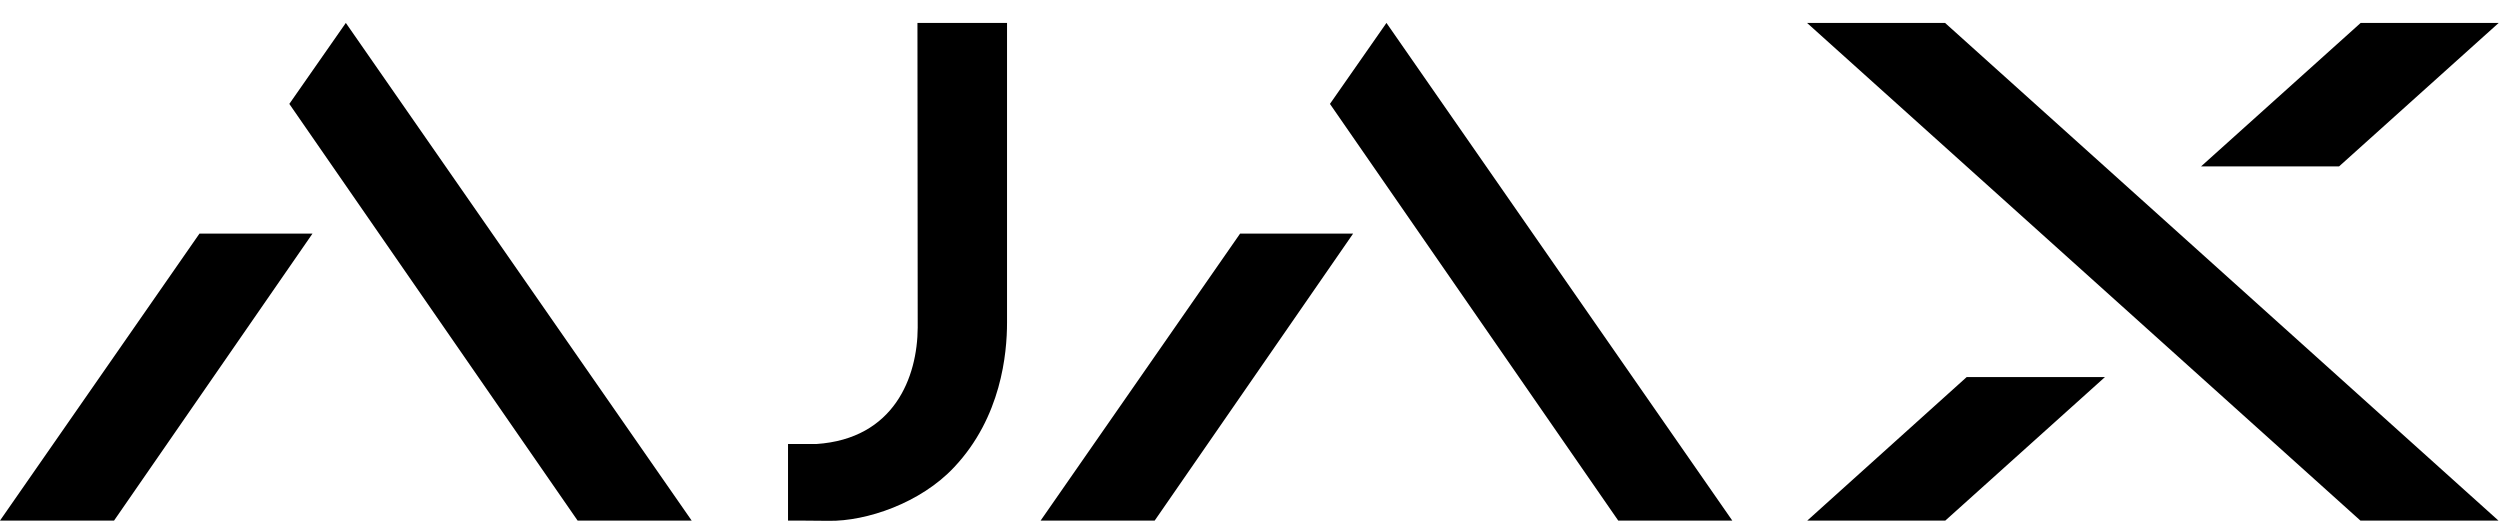
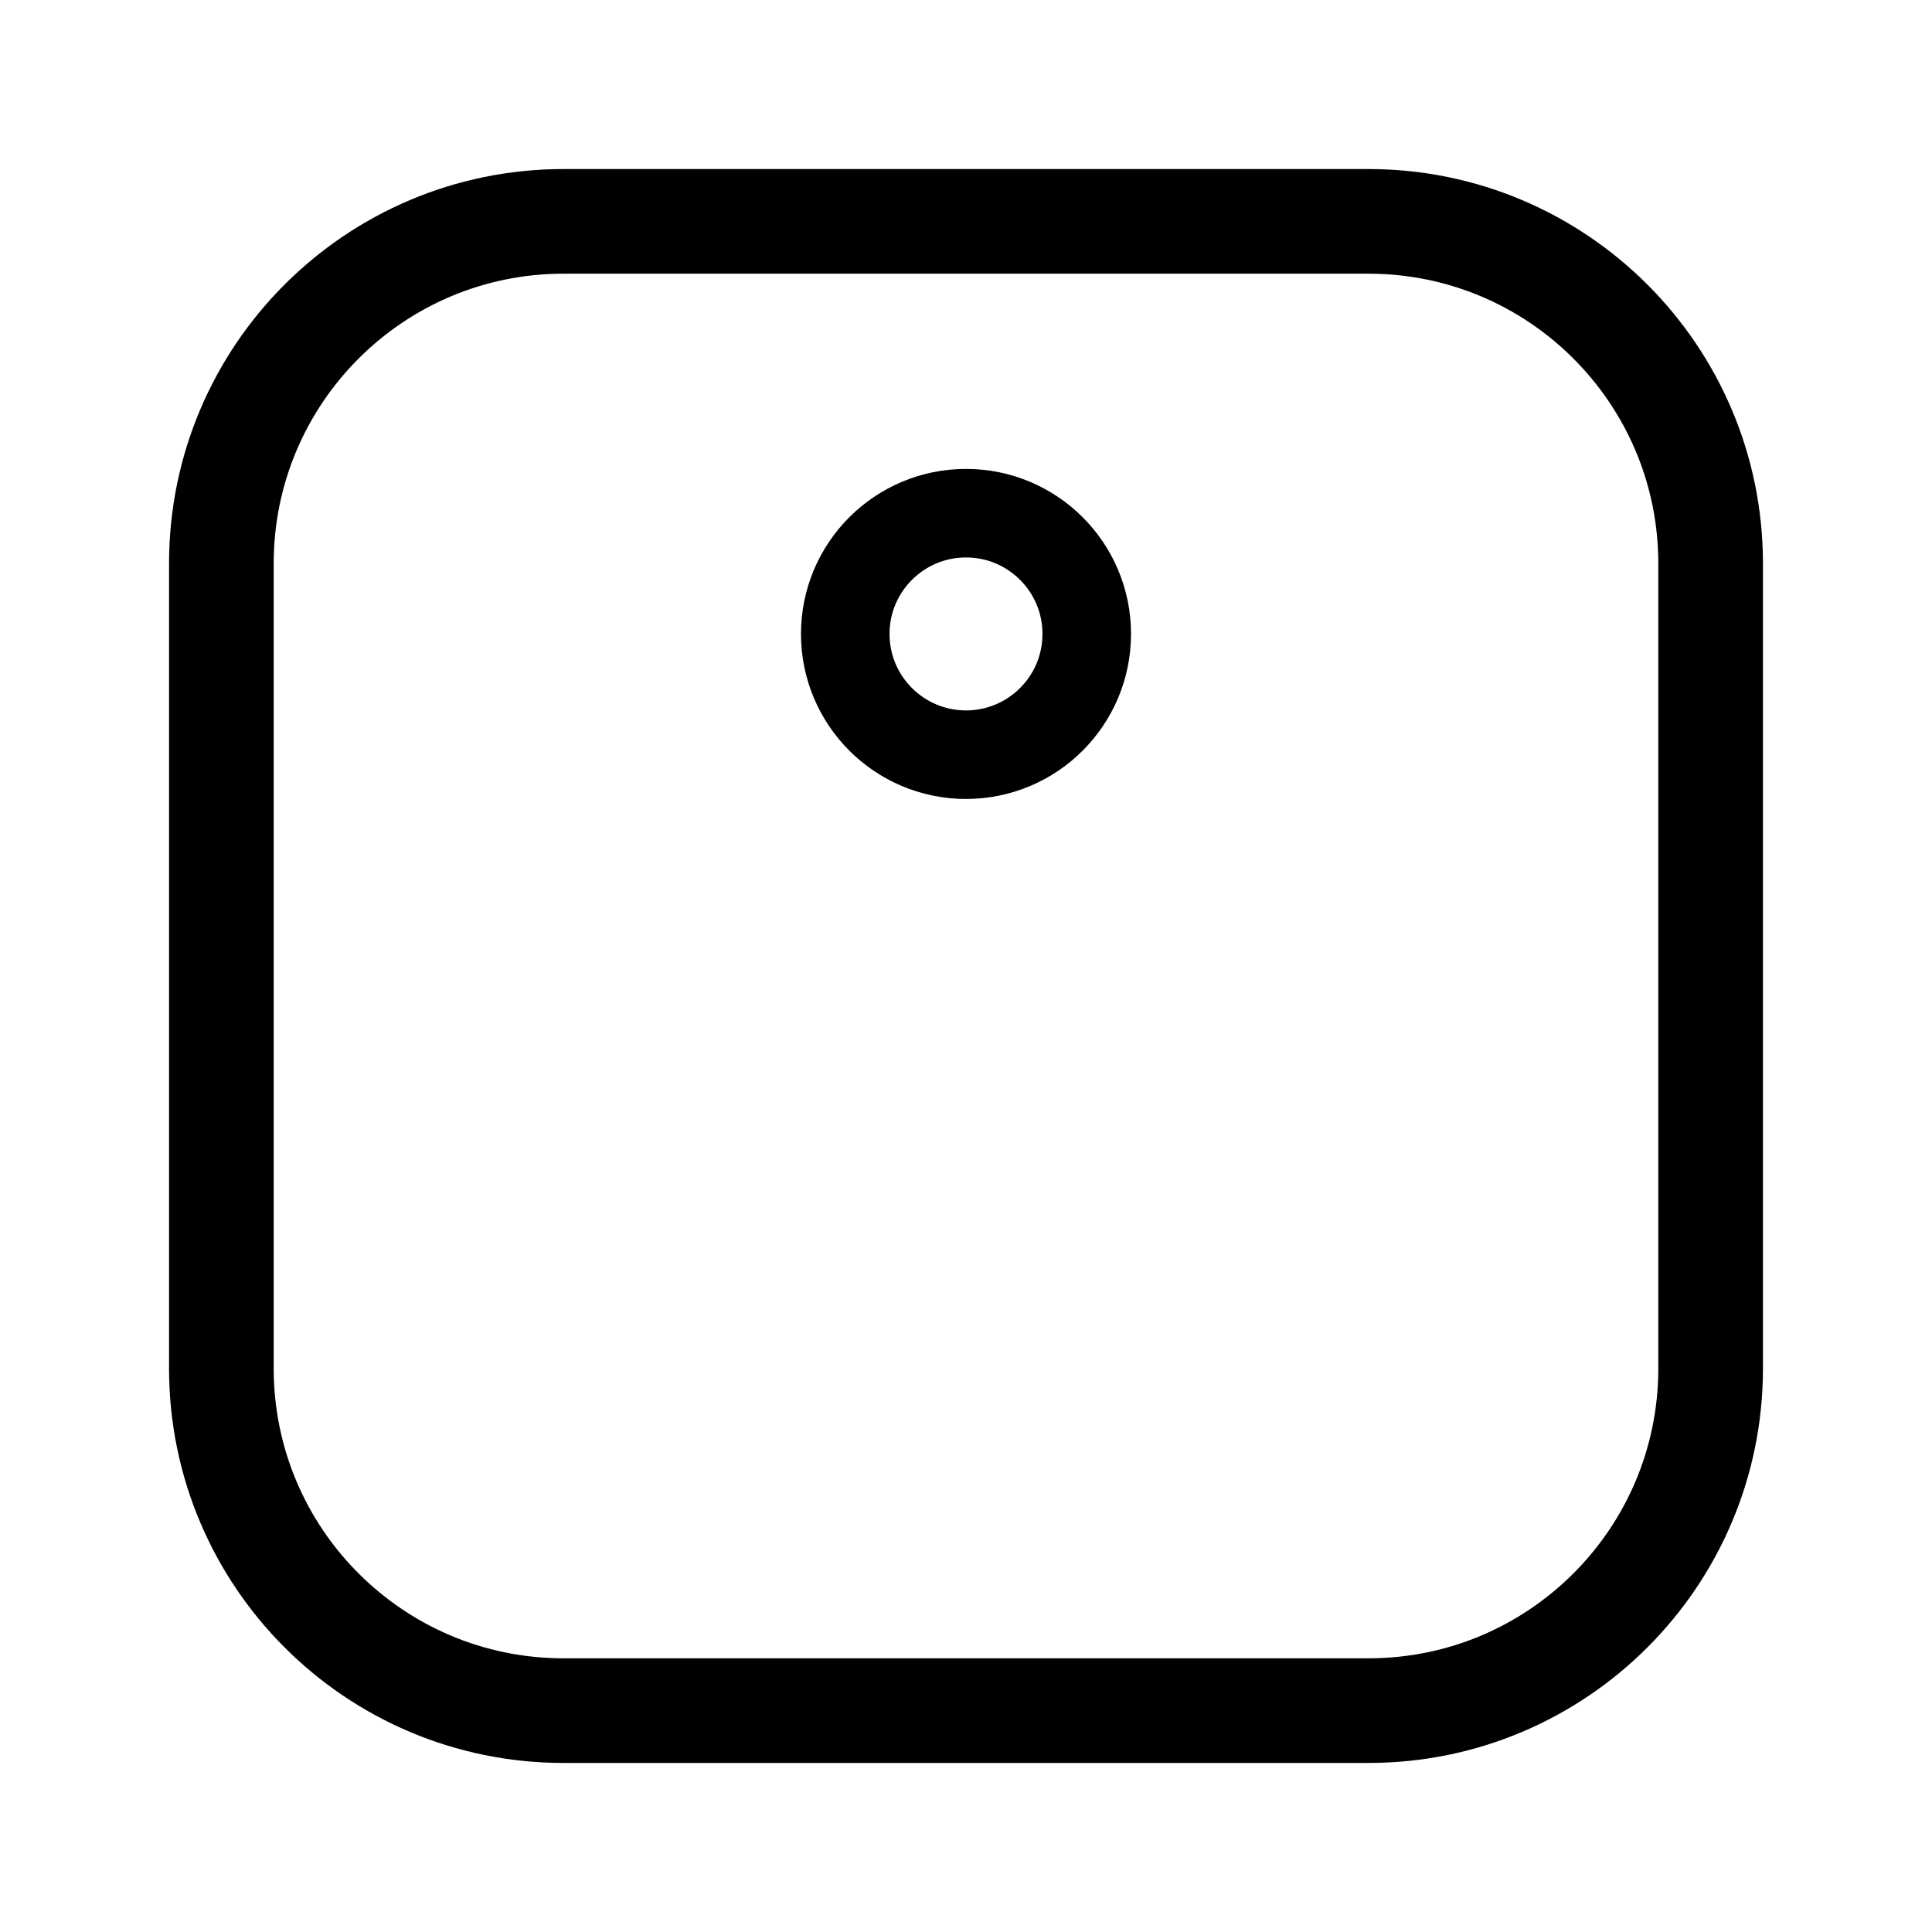
- <svg xmlns="http://www.w3.org/2000/svg" viewBox="0 0 96 20" aria-label="Ajax logo">
-   <path d="M74.69.88h-5.3l21.25 19.11h5.3L74.69.88M80.83 14.48l-6.13 5.51h-5.3l6.12-5.51h5.31M89.82 6.39L95.95.88h-5.3l-6.13 5.51h5.3M13.28.88l-2.17 3.11 11.07 16h4.38L13.28.88M7.66 8.97H12L4.38 19.99H0L7.66 8.97M53.24.88l-2.17 3.11 11.07 16h4.38L53.24.88M47.62 8.97h4.34l-7.62 11.02h-4.38l7.66-11.02M35.23.88l.01 11.7c-.01 1.9-.9 4.27-3.89 4.47h-1.09v2.94s.95 0 1.57.01c1.44.02 3.52-.68 4.81-2.06 1.81-1.92 2.03-4.37 2.03-5.55V.88h-3.44" />
+ <svg xmlns="http://www.w3.org/2000/svg" viewBox="0 0 960 960">
+   <rect x="110" y="110" width="740" height="740" rx="170" fill="none" stroke="#000" stroke-width="52" />
+   <circle cx="480" cy="315" r="60" fill="none" stroke="#000" stroke-width="44" />
</svg>
